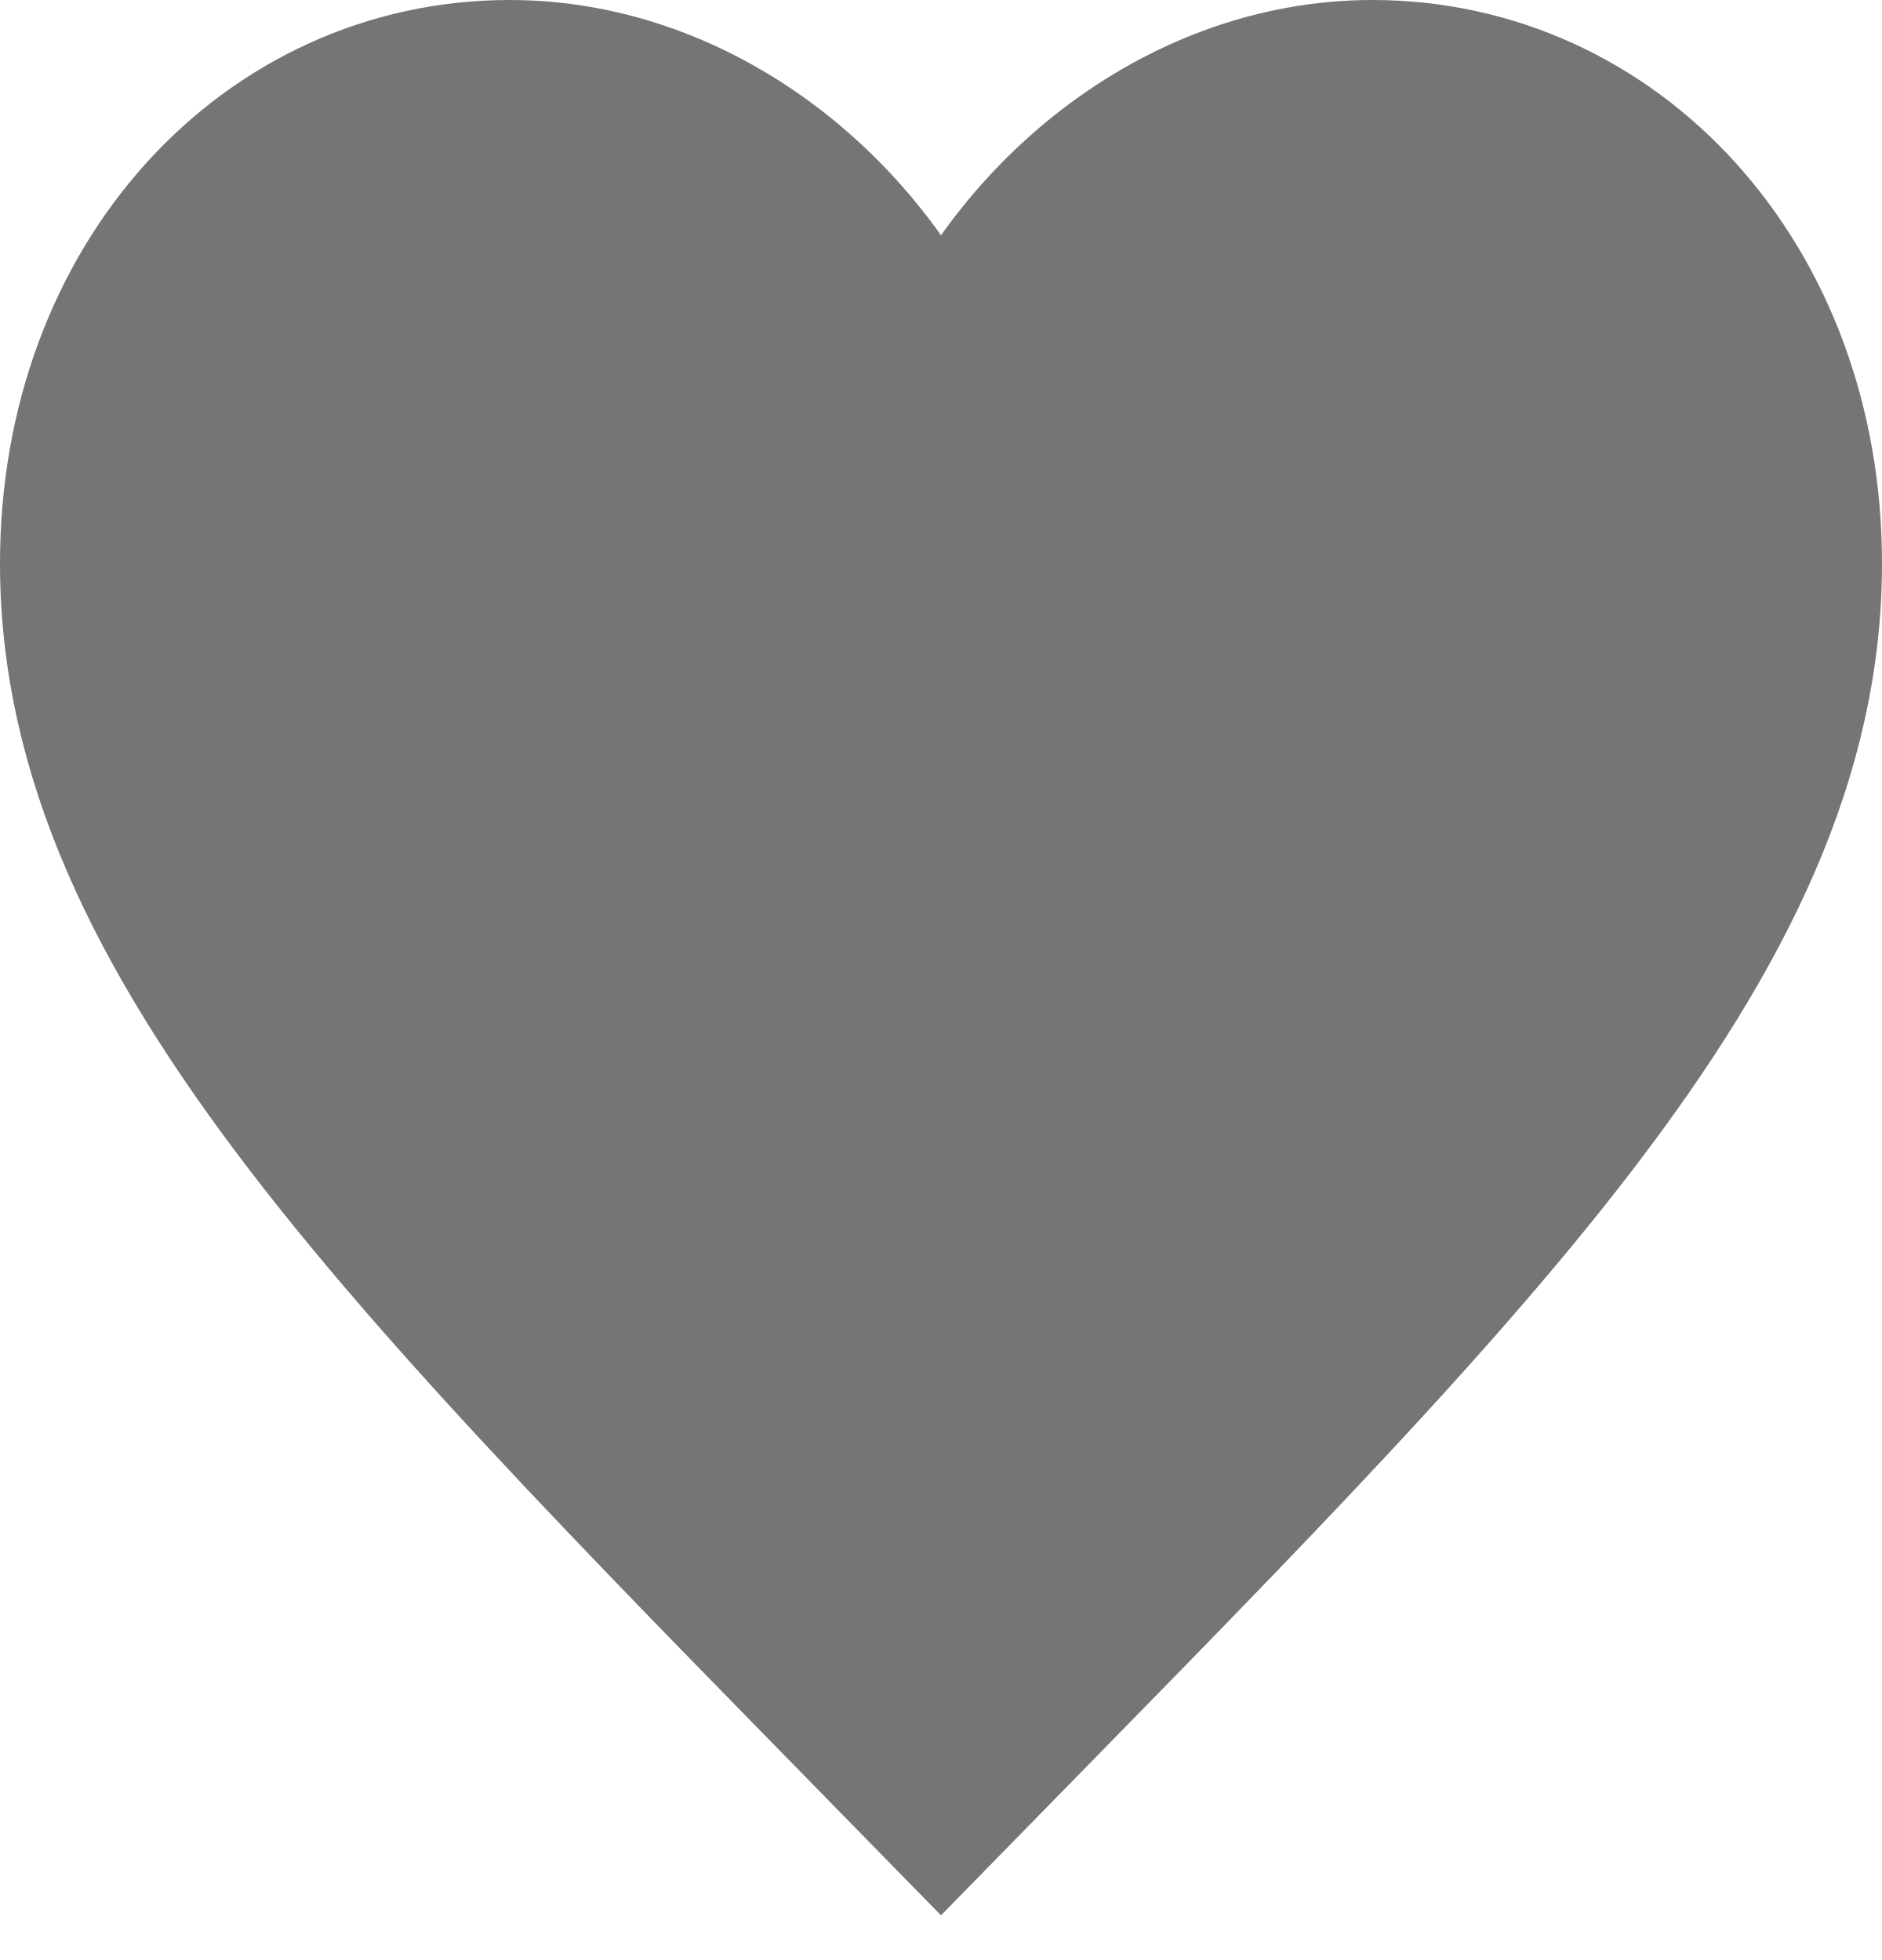
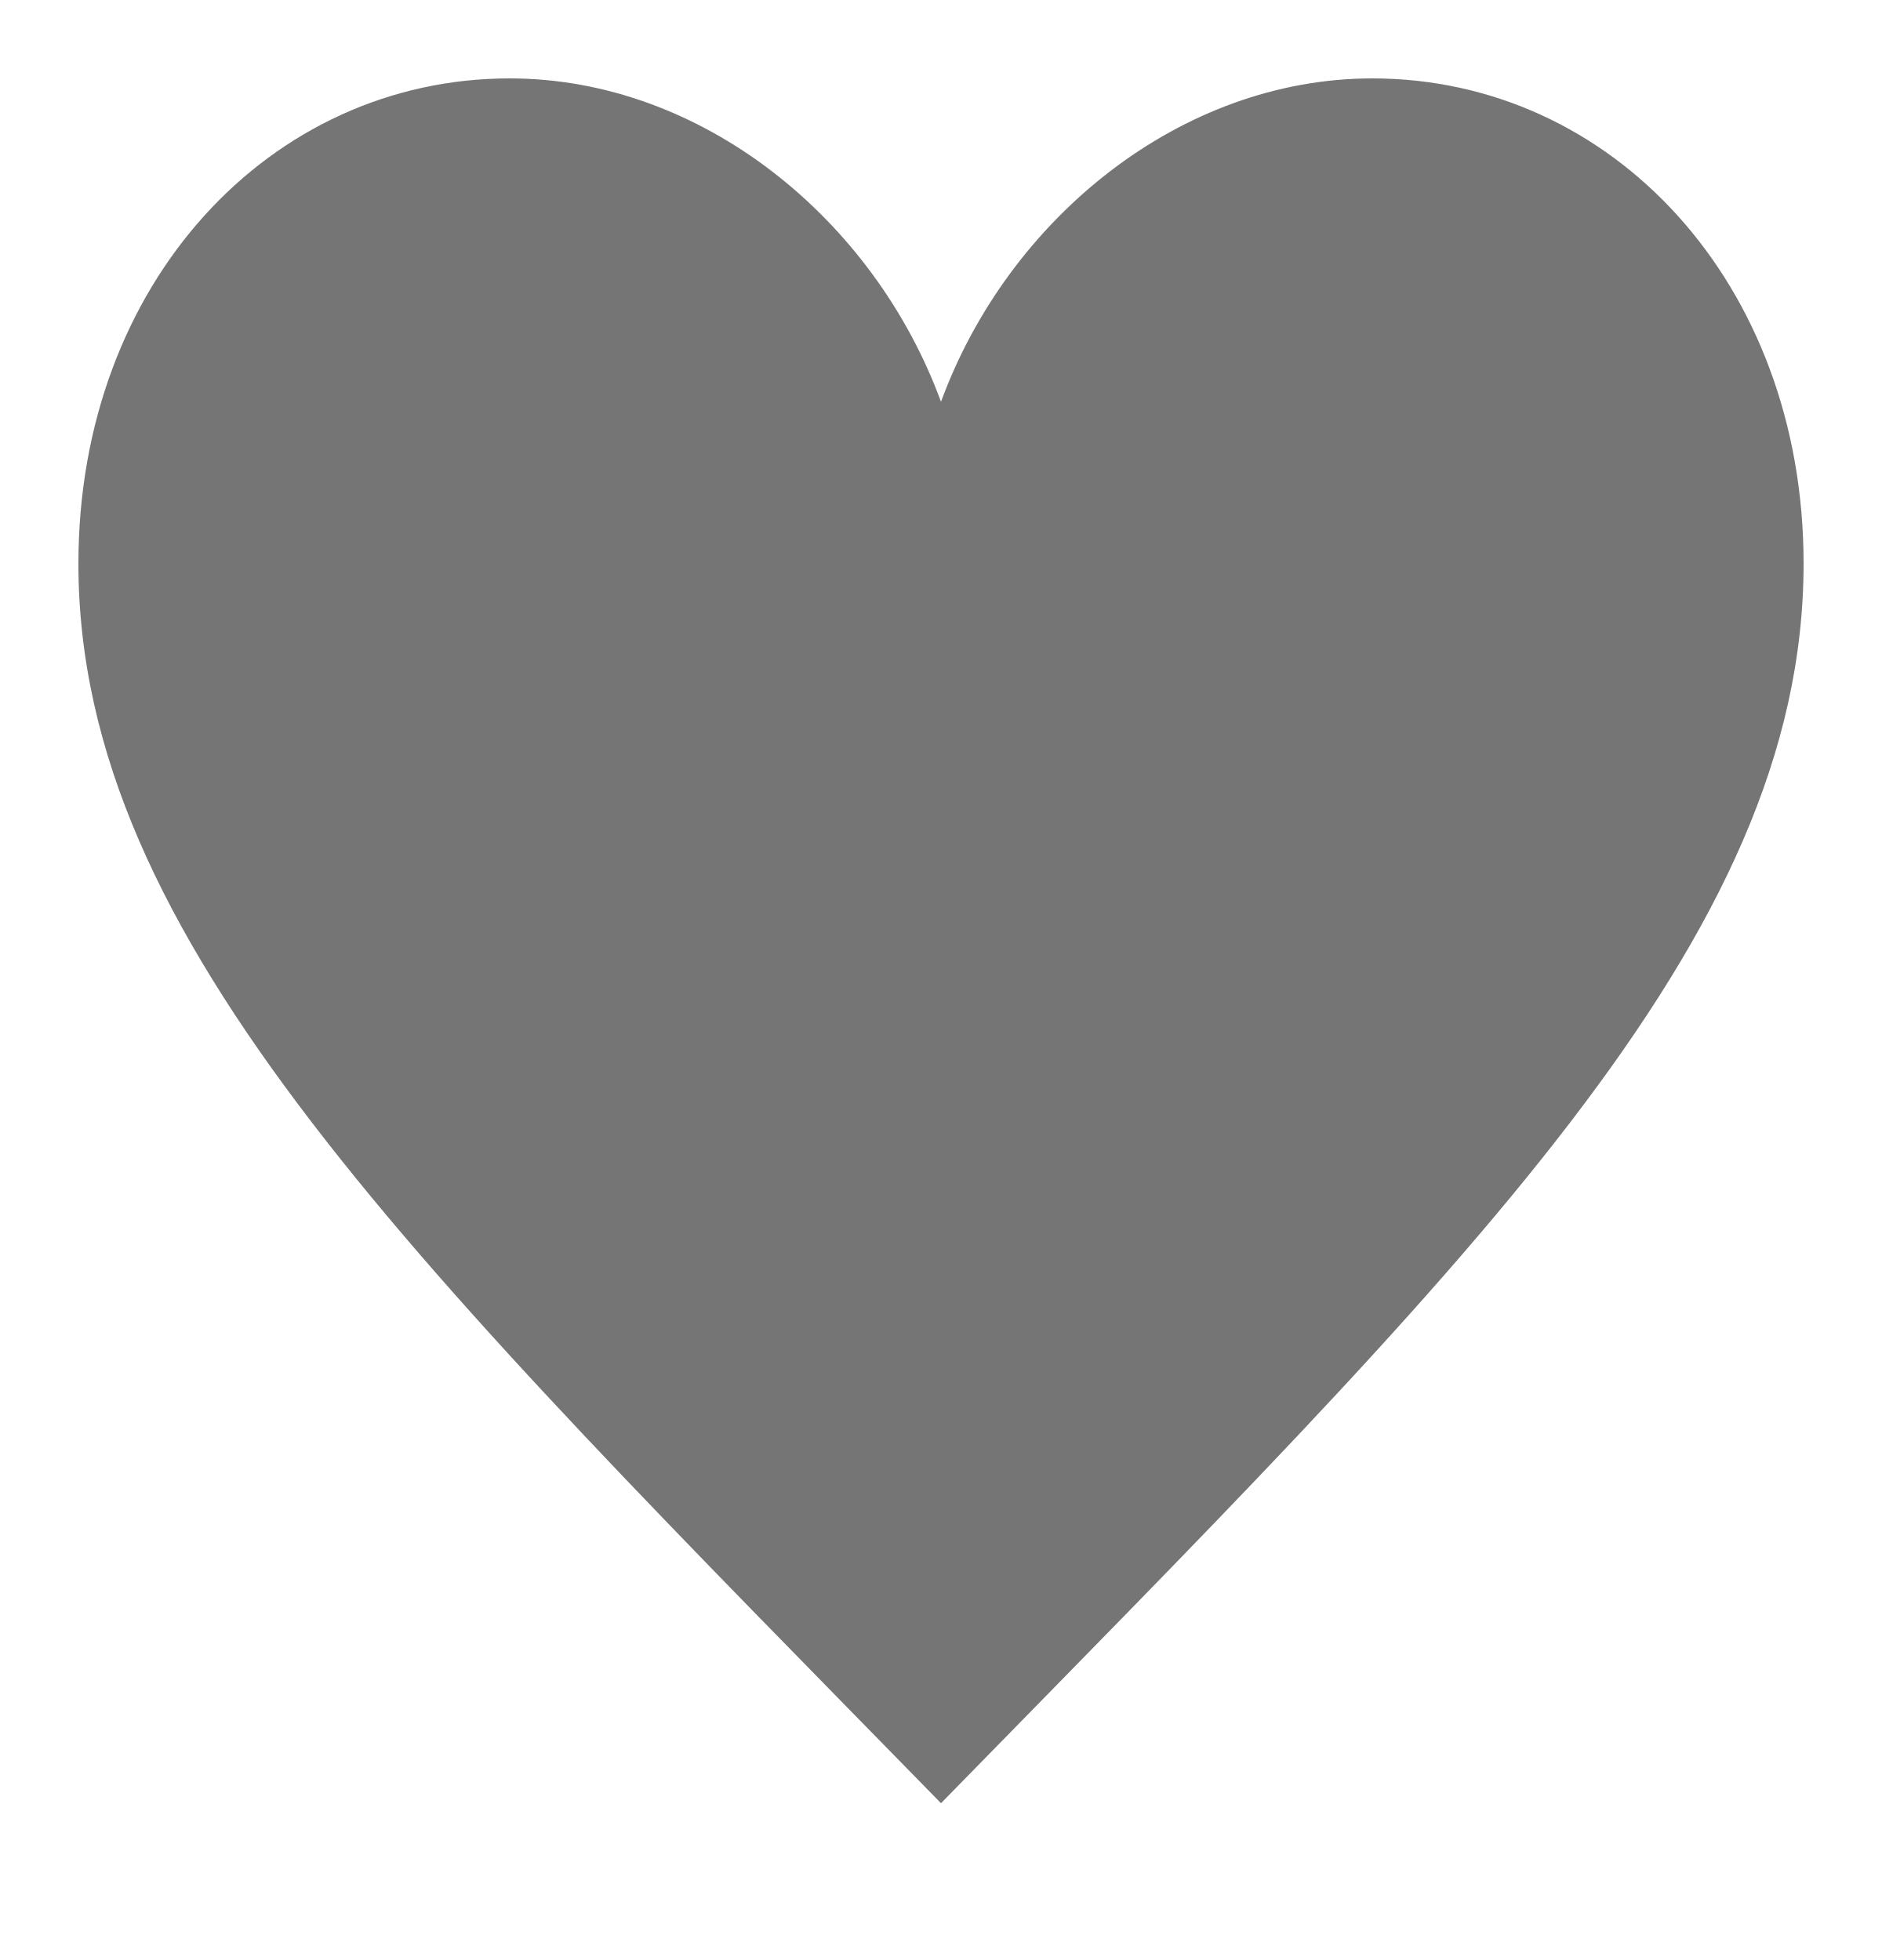
<svg xmlns="http://www.w3.org/2000/svg" width="24" height="25">
-   <path opacity=".54" fill-rule="evenodd" clip-rule="evenodd" d="M17.5 1c-2.444 0-4.644 1.788-5.5 4.125C11.144 2.788 8.944 1 6.5 1 3.444 1 1 3.612 1 7.188 1 12 5.278 16.124 12 23c6.722-6.875 11-11 11-15.813C23 3.612 20.556 1 17.5 1z" stroke="#000" stroke-width="2" />
+   <path opacity=".54" fill-rule="evenodd" clip-rule="evenodd" d="M17.5 1c-2.444 0-4.644 1.788-5.5 4.125C11.144 2.788 8.944 1 6.5 1 3.444 1 1 3.612 1 7.188 1 12 5.278 16.124 12 23c6.722-6.875 11-11 11-15.813C23 3.612 20.556 1 17.5 1z" />
</svg>
